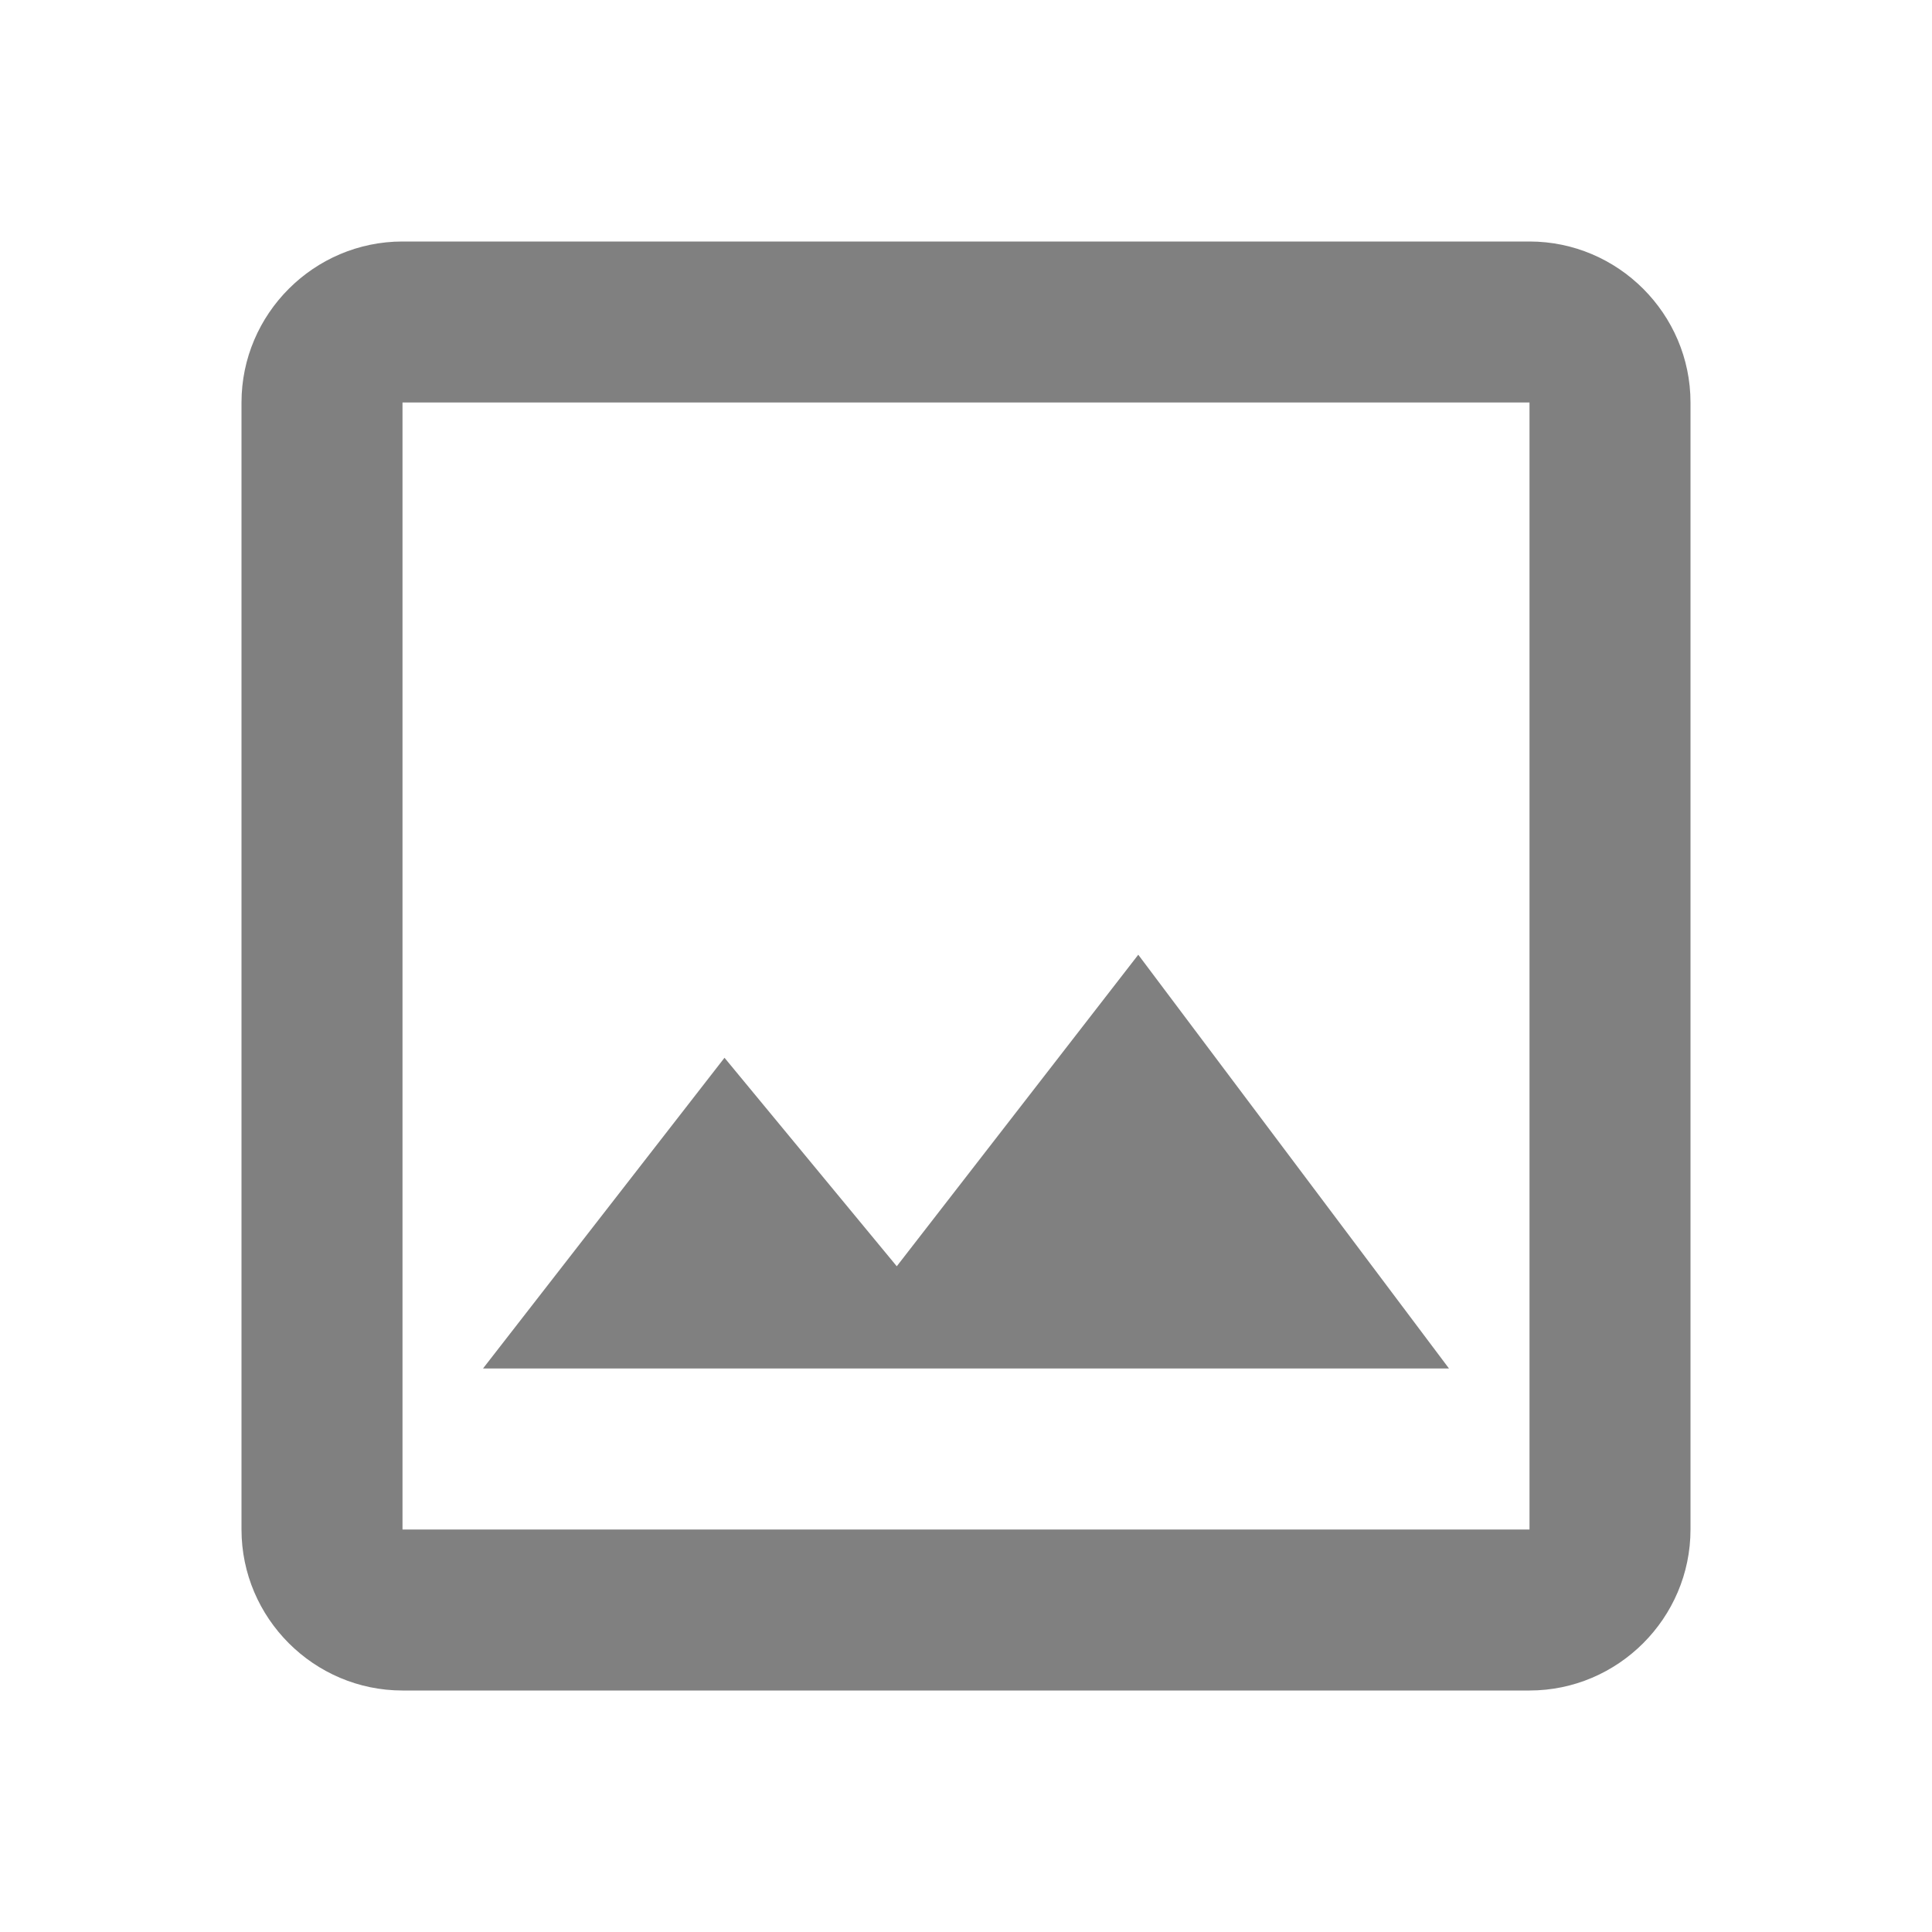
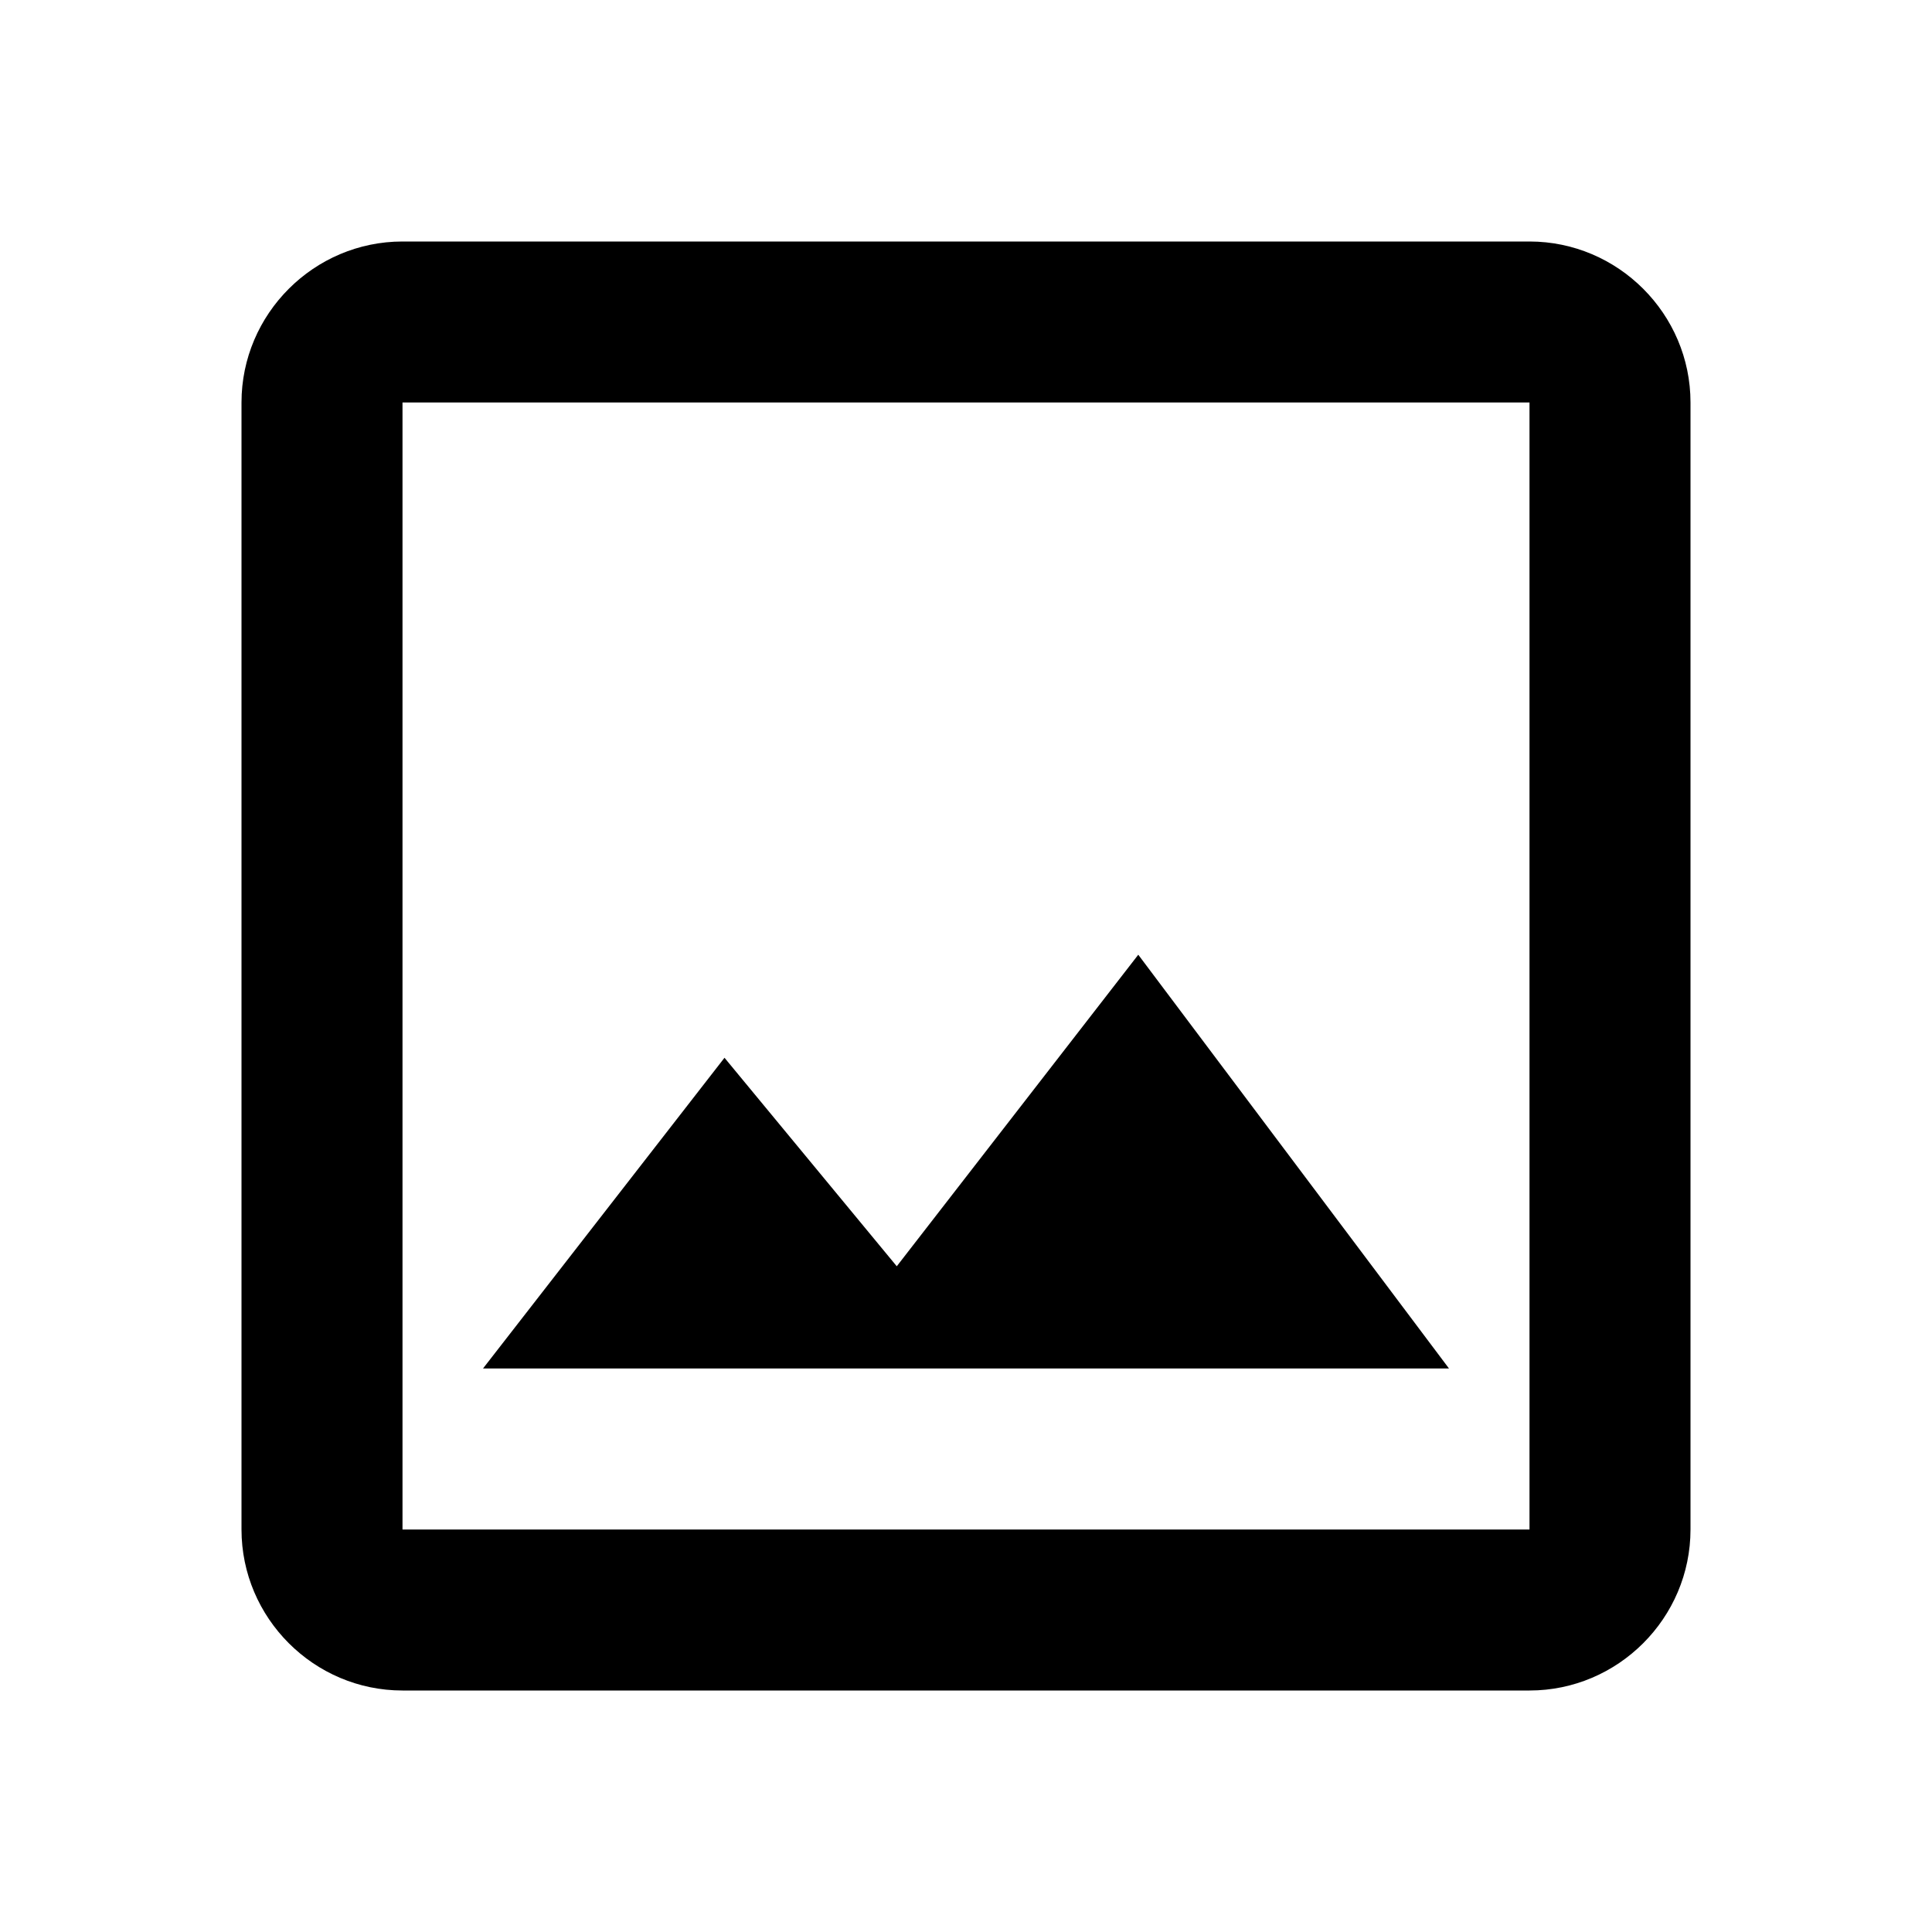
<svg xmlns="http://www.w3.org/2000/svg" width="24" height="24" viewBox="0 0 24 24">
  <path fill="none" d="M0 0h24v24H0V0z" />
-   <path fill="grey" d="M19 5v14H5V5h14m0-2H5c-1.1 0-2 .9-2 2v14c0 1.1.9 2 2 2h14c1.1 0 2-.9 2-2V5c0-1.1-.9-2-2-2zm-4.86 8.86l-3 3.87L9 13.14 6 17h12l-3.86-5.14z" />
+   <path fill="black" d="M19 5v14H5V5h14m0-2H5c-1.1 0-2 .9-2 2v14c0 1.1.9 2 2 2h14c1.1 0 2-.9 2-2V5c0-1.1-.9-2-2-2zm-4.86 8.86l-3 3.87L9 13.14 6 17h12l-3.86-5.14z" />
</svg>
